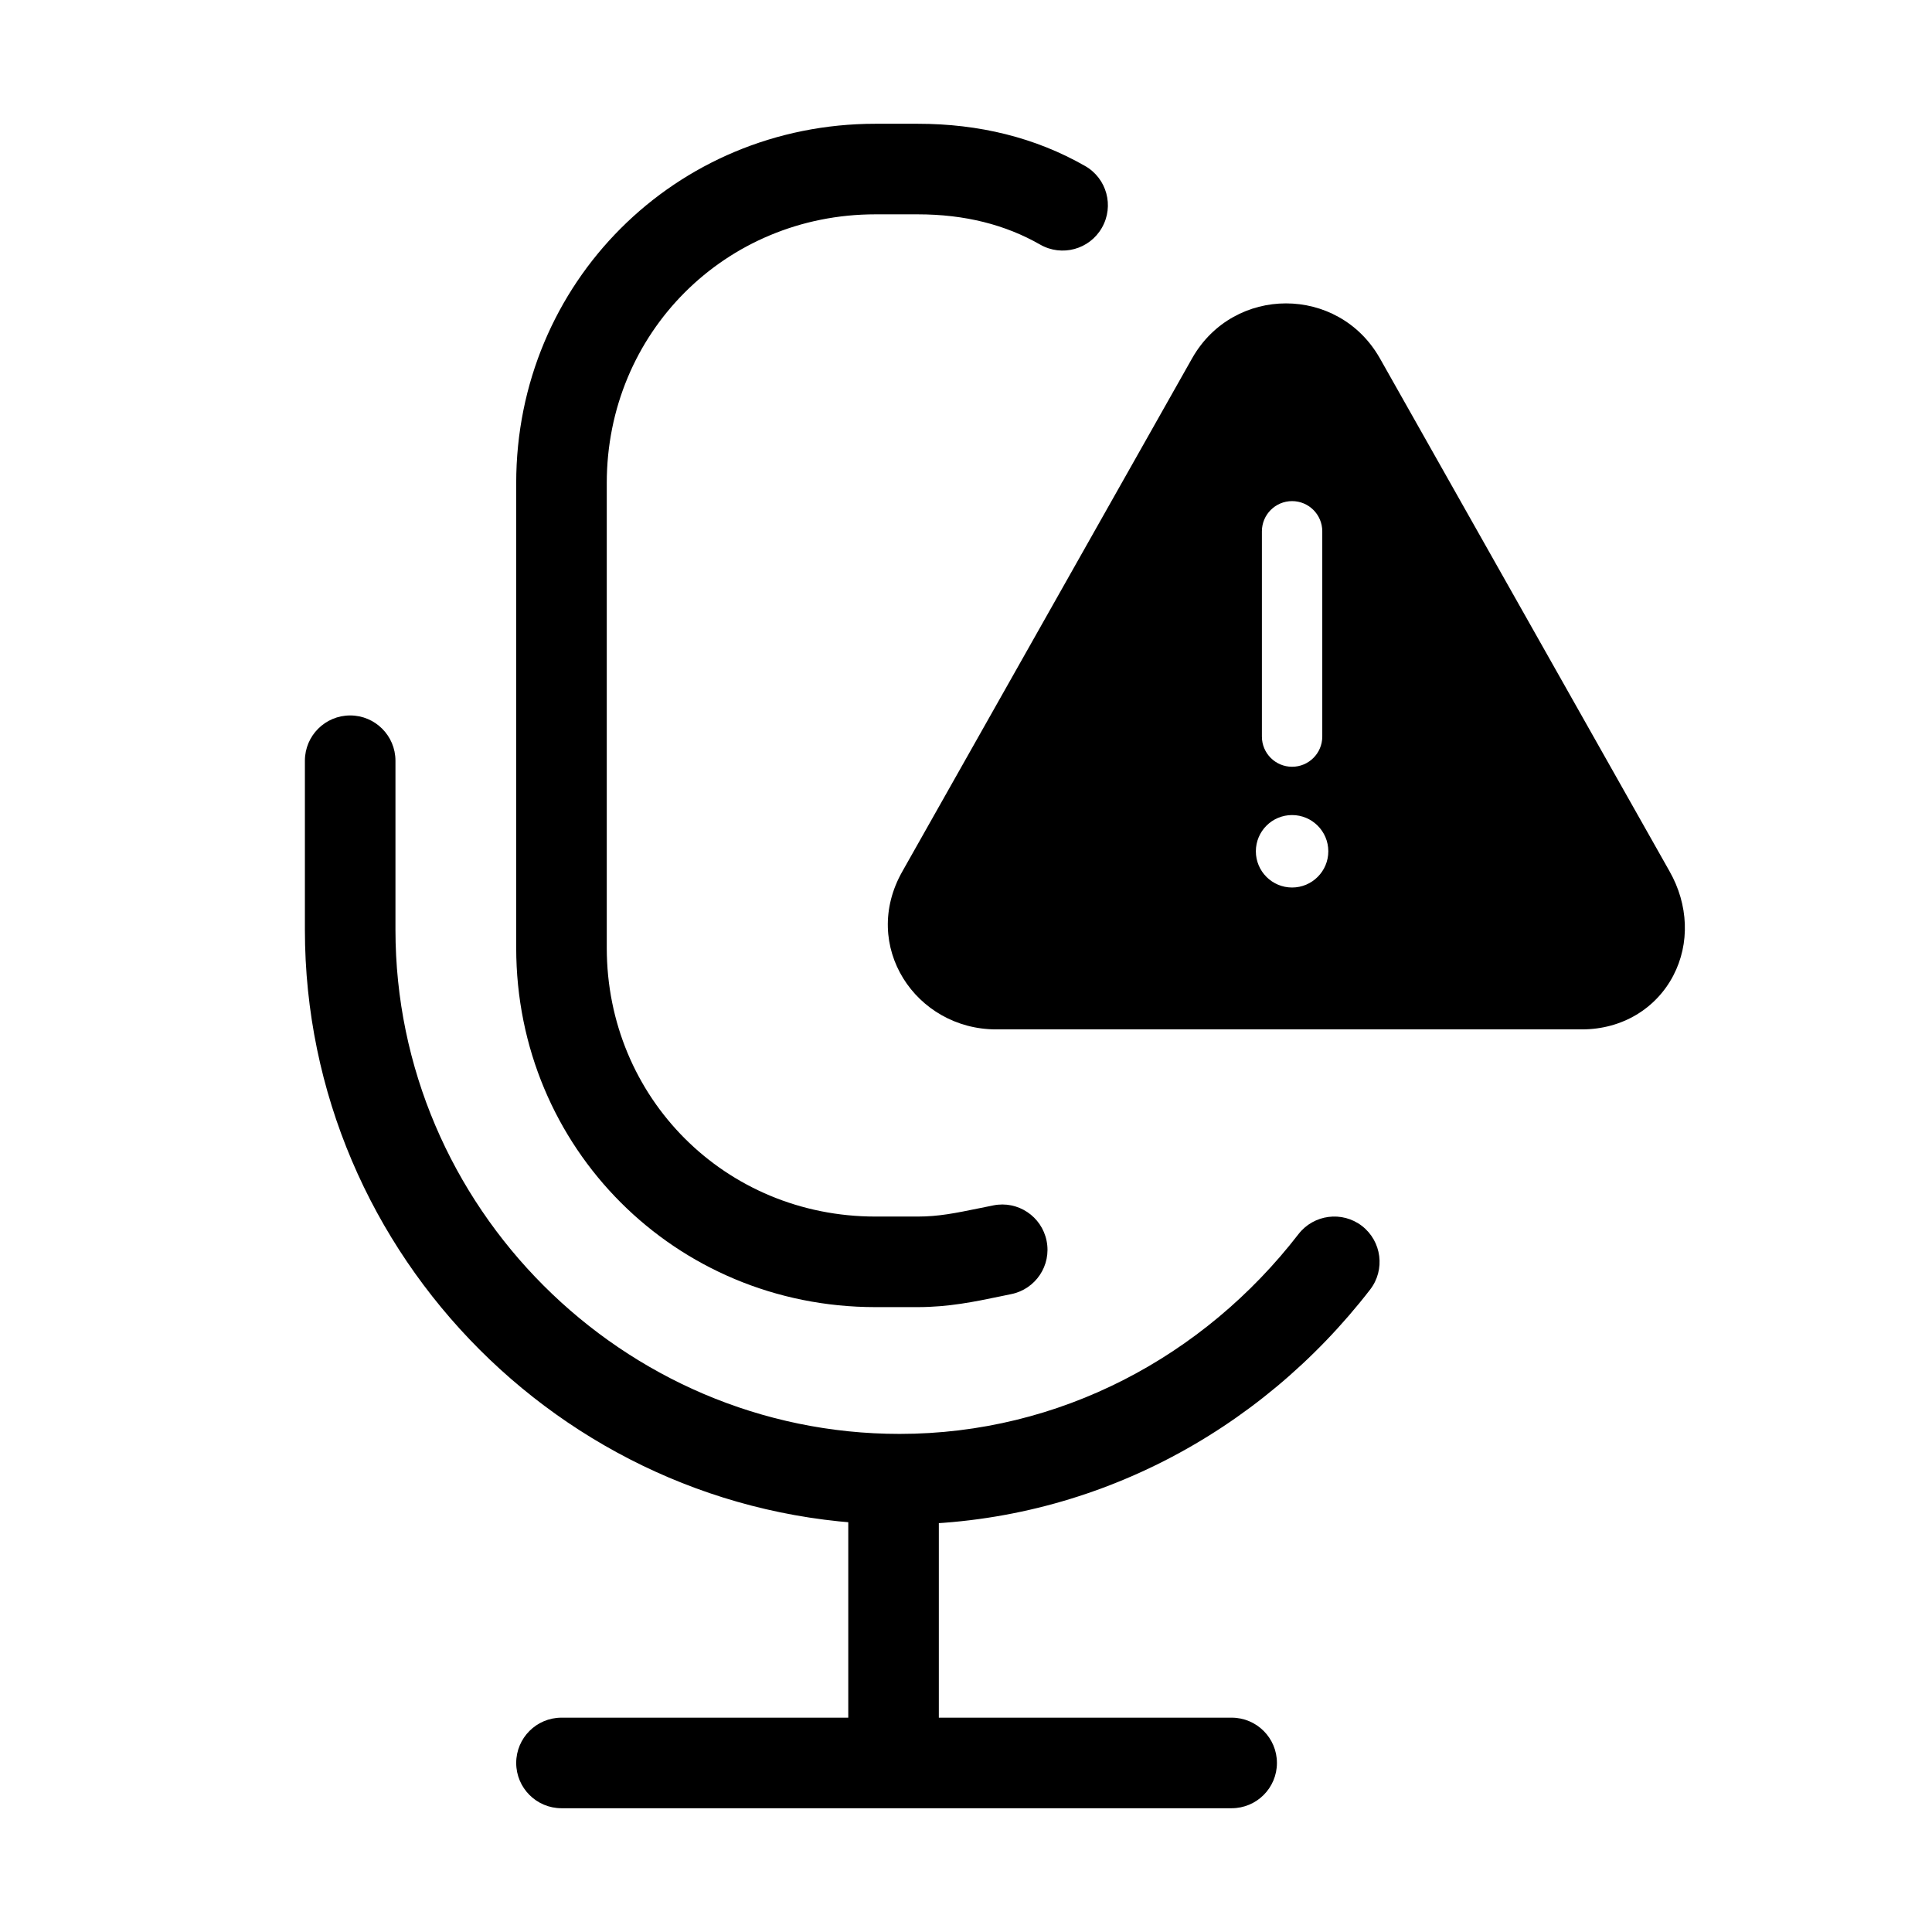
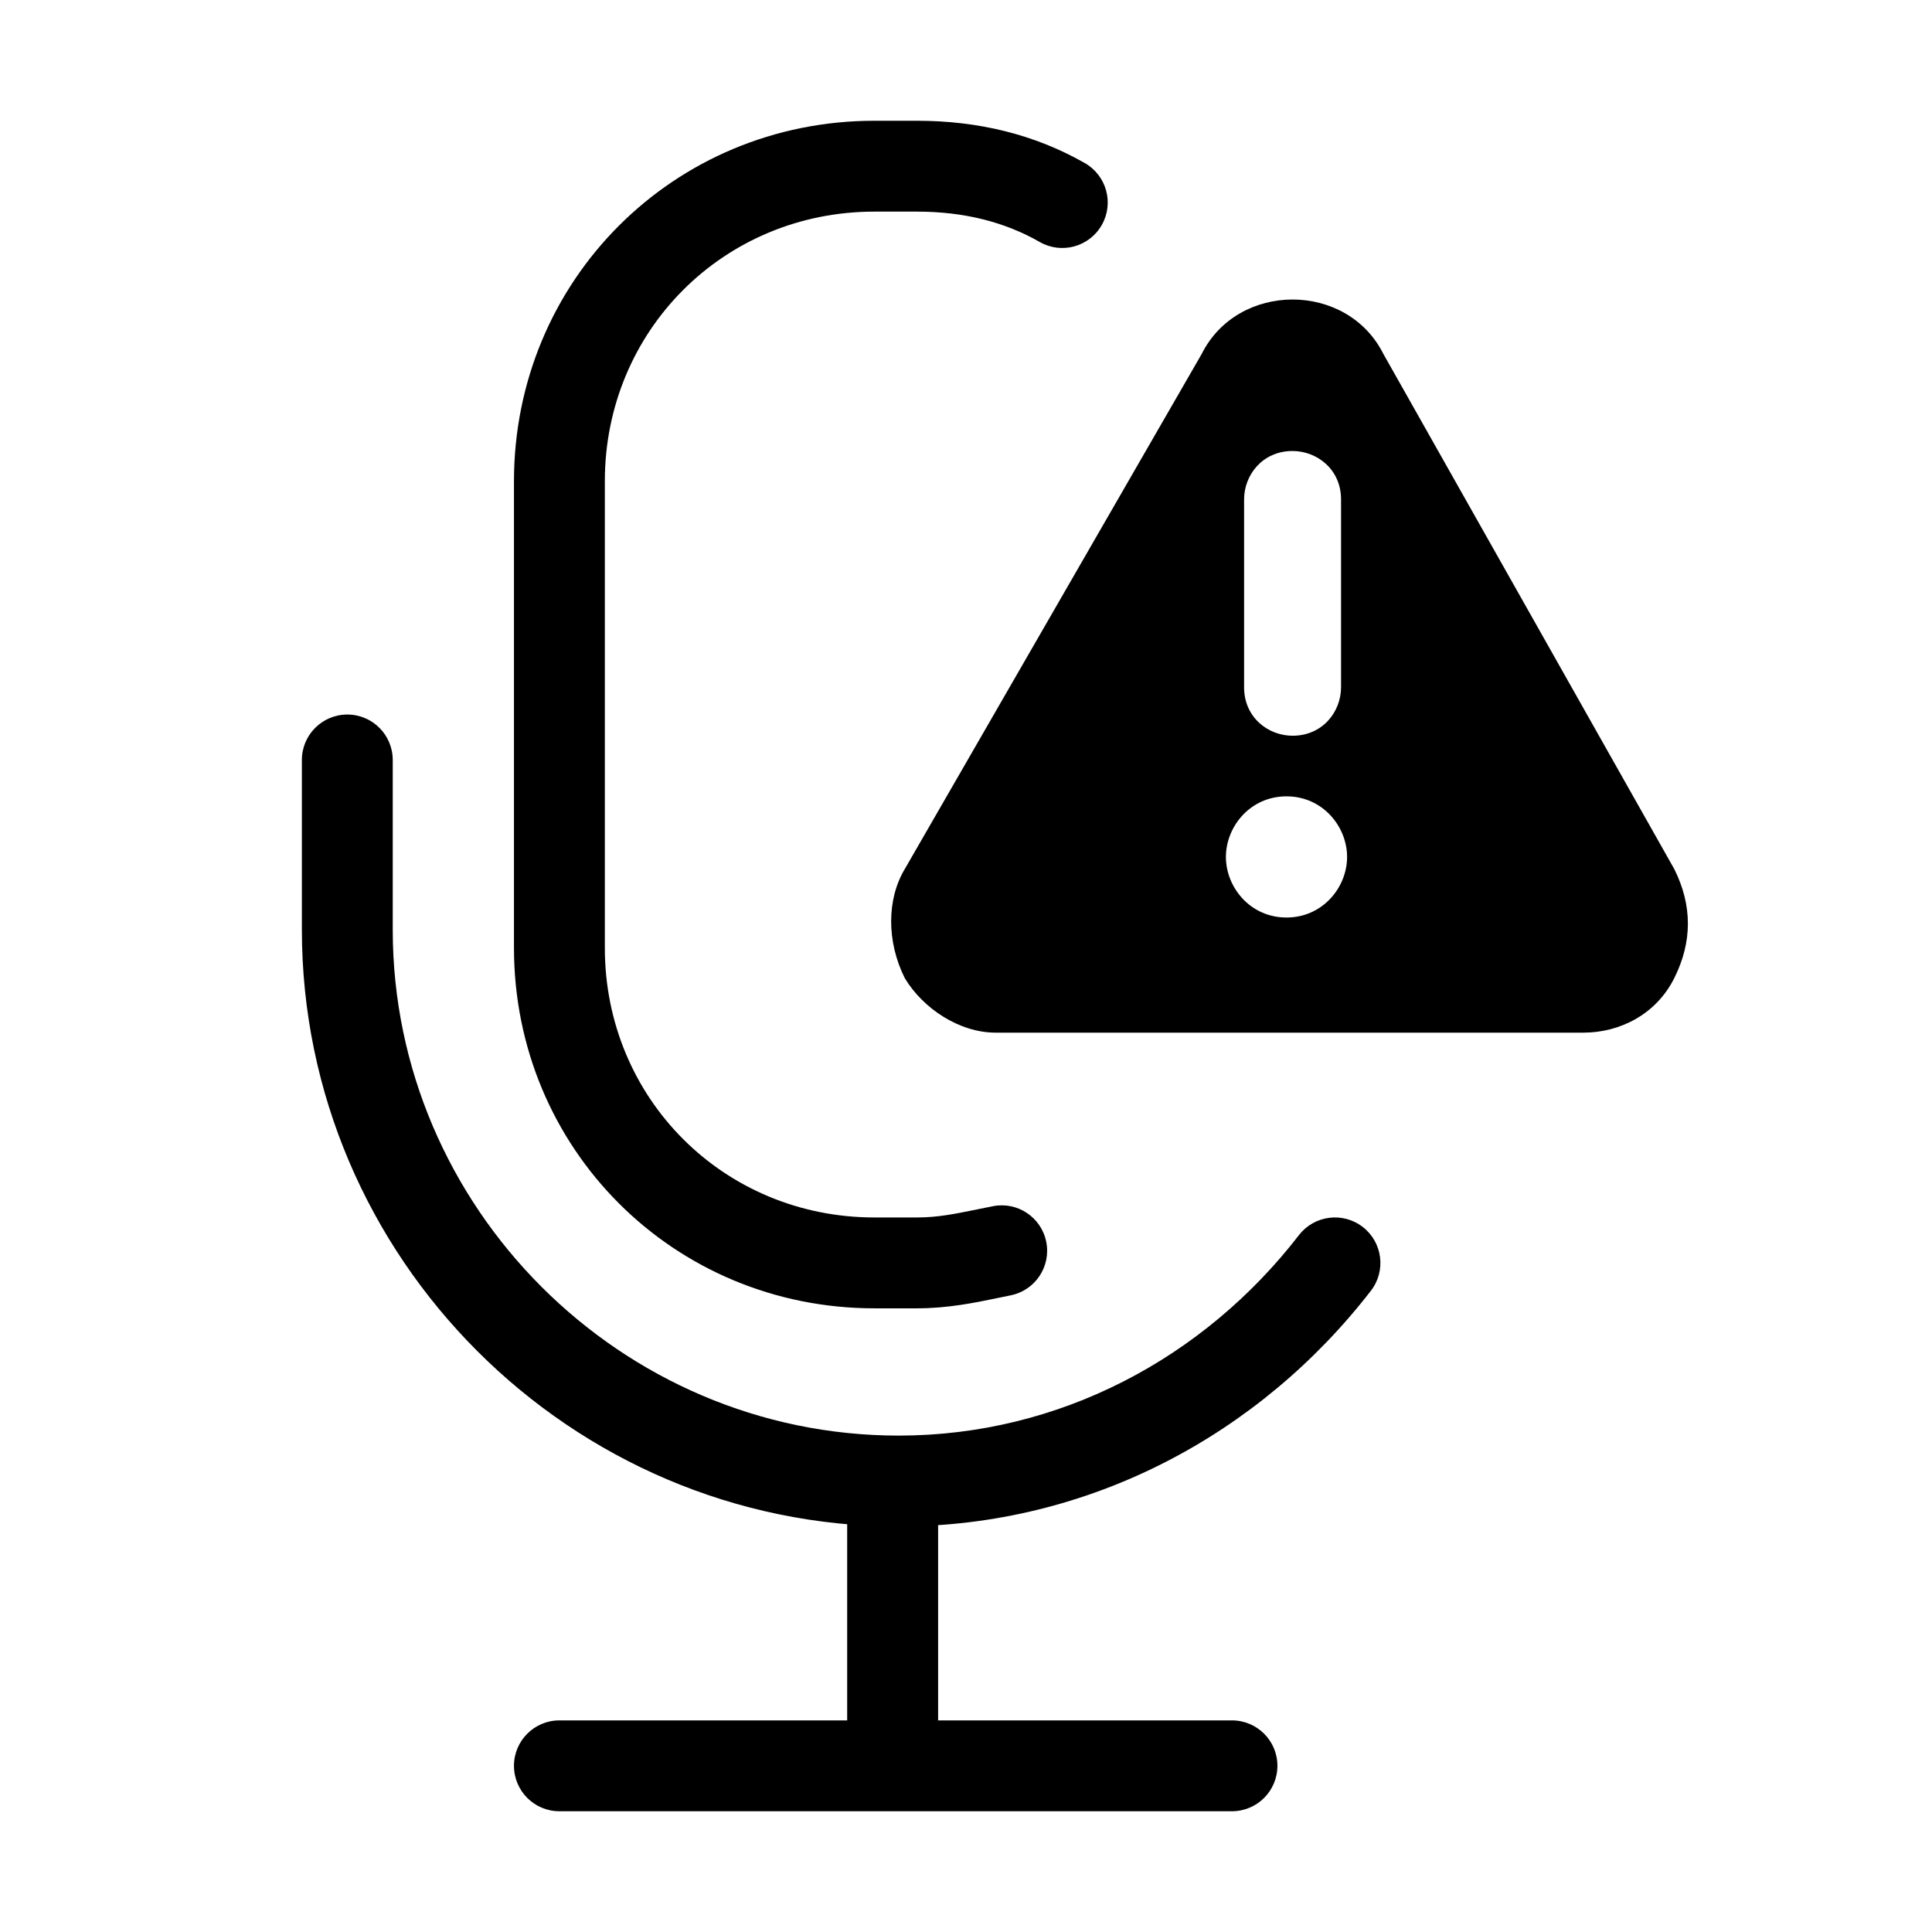
<svg xmlns="http://www.w3.org/2000/svg" width="32" height="32" viewBox="0 0 32 32" fill="none">
-   <path fill-rule="evenodd" clip-rule="evenodd" d="M5.8 11.85C6.214 11.85 6.55 12.186 6.55 12.6V15.4C6.55 19.986 10.314 23.75 14.9 23.75C17.551 23.75 19.938 22.471 21.507 20.441C21.76 20.114 22.231 20.053 22.559 20.306C22.886 20.56 22.947 21.031 22.694 21.359C20.862 23.729 18.049 25.25 14.9 25.25C9.486 25.25 5.05 20.814 5.05 15.4V12.6C5.05 12.186 5.386 11.85 5.8 11.85Z" fill="black" />
-   <path fill-rule="evenodd" clip-rule="evenodd" d="M14.5 3.55C12.014 3.55 10.05 5.514 10.05 8V15.7C10.05 18.186 12.014 20.15 14.5 20.15H15.2C15.546 20.15 15.82 20.094 16.226 20.011C16.297 19.996 16.372 19.981 16.453 19.965C16.859 19.883 17.254 20.147 17.335 20.553C17.417 20.959 17.153 21.354 16.747 21.435C16.682 21.448 16.616 21.462 16.549 21.476C16.145 21.56 15.71 21.65 15.2 21.65H14.5C11.186 21.65 8.55 19.014 8.55 15.7V8C8.55 4.686 11.186 2.05 14.5 2.05H15.2C16.215 2.05 17.146 2.277 17.972 2.749C18.332 2.954 18.457 3.412 18.251 3.772C18.046 4.132 17.588 4.257 17.228 4.051C16.654 3.723 15.985 3.55 15.2 3.55H14.5Z" fill="black" />
-   <path fill-rule="evenodd" clip-rule="evenodd" d="M14.05 29.2V24.4H15.55V29.2H14.05Z" fill="black" />
-   <path fill-rule="evenodd" clip-rule="evenodd" d="M8.55 29.2C8.55 28.786 8.886 28.45 9.3 28.45H20.4C20.814 28.45 21.15 28.786 21.15 29.2C21.15 29.614 20.814 29.95 20.4 29.95H9.3C8.886 29.95 8.55 29.614 8.55 29.2Z" fill="black" />
-   <path fill-rule="evenodd" clip-rule="evenodd" d="M22.851 5.928C22.163 4.724 20.437 4.724 19.749 5.928L14.949 14.428L14.948 14.43C14.243 15.665 15.167 17.05 16.5 17.05H26.2C26.872 17.05 27.432 16.701 27.715 16.159C27.992 15.629 27.968 14.984 27.652 14.43L27.651 14.428L22.853 5.931L22.851 5.928ZM21.901 8.8C21.901 8.524 21.677 8.3 21.401 8.3C21.125 8.3 20.901 8.524 20.901 8.8V12.2C20.901 12.476 21.125 12.7 21.401 12.7C21.677 12.7 21.901 12.476 21.901 12.2V8.8ZM22.001 14.1C22.001 14.431 21.732 14.7 21.401 14.7C21.069 14.7 20.801 14.431 20.801 14.1C20.801 13.769 21.069 13.5 21.401 13.5C21.732 13.5 22.001 13.769 22.001 14.1Z" fill="black" />
+   <path fill-rule="evenodd" clip-rule="evenodd" d="M5.753 11.835C6.168 11.835 6.505 12.172 6.505 12.588V15.398C6.505 20 10.283 23.778 14.885 23.778C17.546 23.778 19.941 22.494 21.515 20.457C21.77 20.128 22.242 20.068 22.571 20.322C22.9 20.576 22.961 21.049 22.707 21.378C20.869 23.756 18.046 25.283 14.885 25.283C9.452 25.283 5 20.831 5 15.398V12.588C5 12.172 5.337 11.835 5.753 11.835Z" fill="black" />
+   <path fill-rule="evenodd" clip-rule="evenodd" d="M14.484 3.505C11.989 3.505 10.018 5.477 10.018 7.971V15.699C10.018 18.194 11.989 20.165 14.484 20.165H15.186C15.533 20.165 15.808 20.108 16.215 20.025C16.287 20.011 16.363 19.995 16.444 19.979C16.851 19.897 17.248 20.162 17.329 20.569C17.411 20.977 17.147 21.373 16.739 21.455C16.674 21.468 16.607 21.482 16.54 21.496C16.134 21.58 15.698 21.67 15.186 21.67H14.484C11.158 21.67 8.513 19.025 8.513 15.699V7.971C8.513 4.645 11.158 2 14.484 2H15.186C16.205 2 17.139 2.228 17.968 2.701C18.329 2.908 18.455 3.367 18.248 3.728C18.042 4.089 17.582 4.215 17.221 4.008C16.646 3.679 15.974 3.505 15.186 3.505H14.484Z" fill="black" />
+   <path fill-rule="evenodd" clip-rule="evenodd" d="M14.032 29.247V24.43H15.538V29.247H14.032Z" fill="black" />
+   <path fill-rule="evenodd" clip-rule="evenodd" d="M8.513 29.247C8.513 28.832 8.85 28.495 9.265 28.495H20.405C20.821 28.495 21.158 28.832 21.158 29.247C21.158 29.663 20.821 30 20.405 30H9.265C8.85 30 8.513 29.663 8.513 29.247Z" fill="black" />
+   <path d="M27.731 14.394L22.914 5.864C22.613 5.262 22.011 4.961 21.409 4.961C20.806 4.961 20.204 5.262 19.903 5.864L14.986 14.394C14.685 14.896 14.685 15.599 14.986 16.201C15.287 16.703 15.889 17.104 16.491 17.104H26.226C26.828 17.104 27.43 16.803 27.731 16.201C28.032 15.599 28.032 14.996 27.731 14.394ZM20.606 8.272C20.606 7.871 20.907 7.47 21.409 7.47C21.81 7.47 22.212 7.771 22.212 8.272V11.383C22.212 11.785 21.91 12.186 21.409 12.186C21.007 12.186 20.606 11.885 20.606 11.383V8.272ZM21.308 15.197C20.706 15.197 20.305 14.695 20.305 14.194C20.305 13.692 20.706 13.19 21.308 13.19C21.91 13.19 22.312 13.692 22.312 14.194C22.312 14.695 21.91 15.197 21.308 15.197Z" fill="black" />
</svg>
